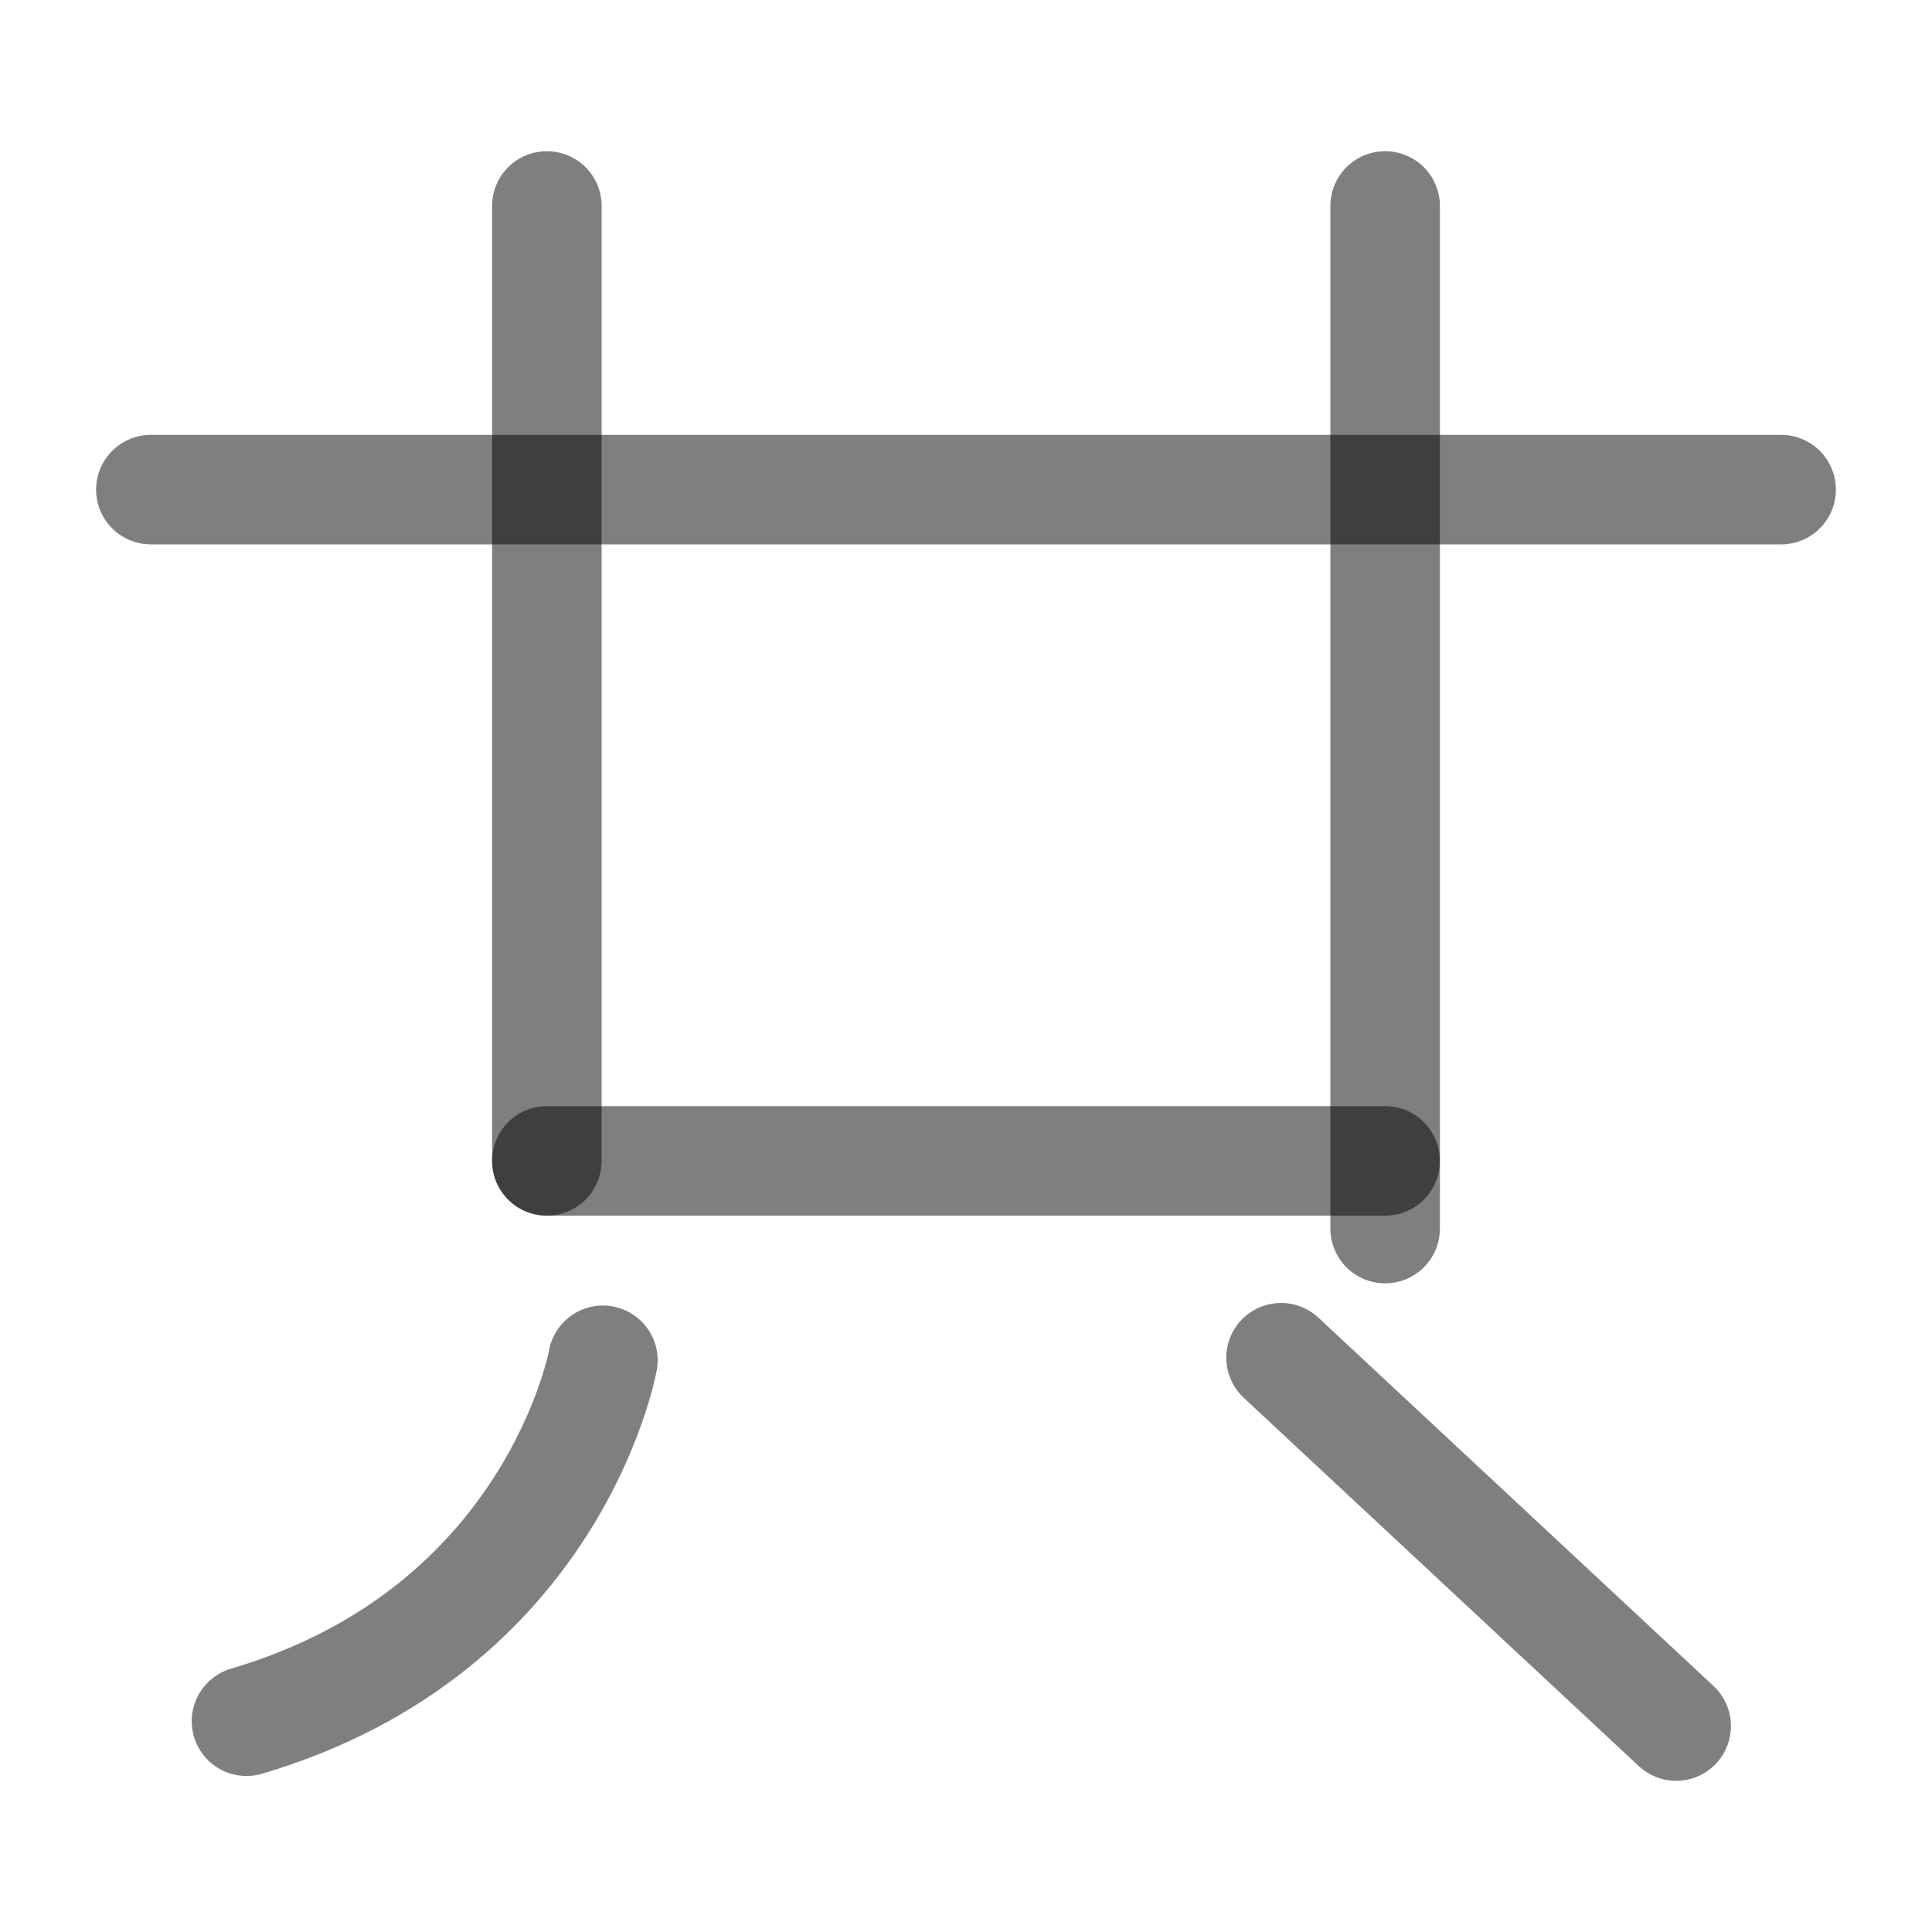
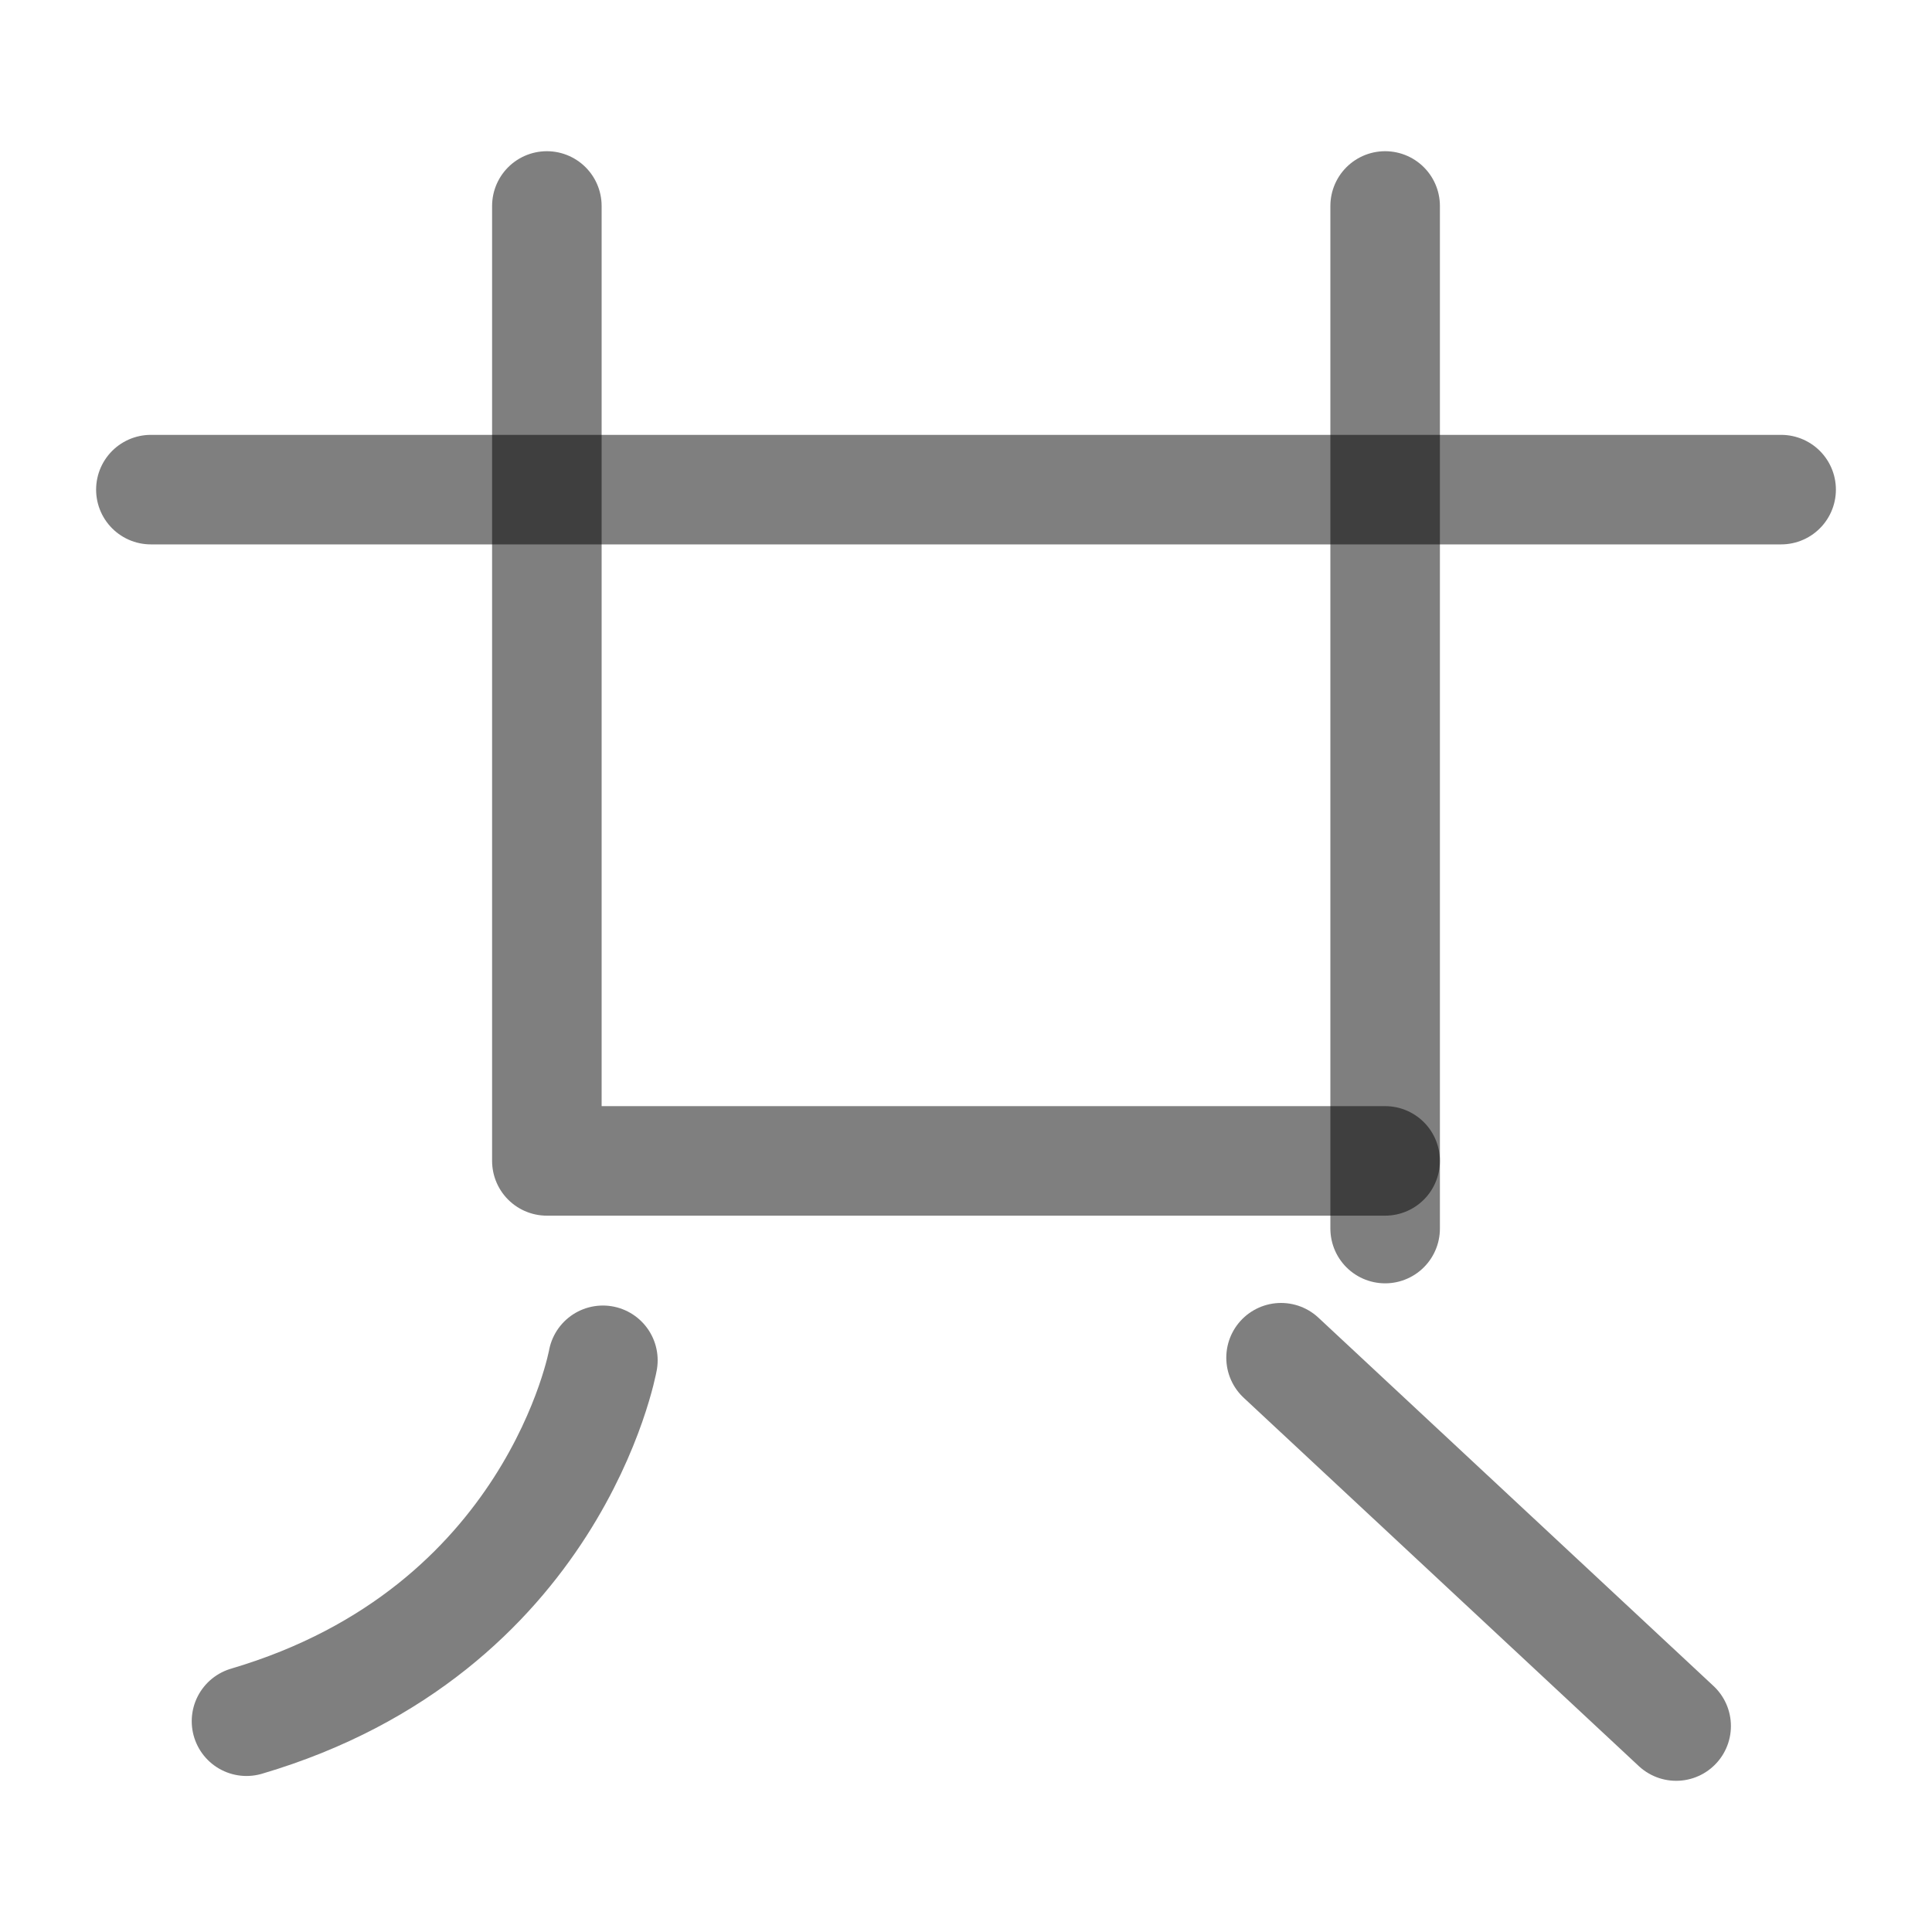
<svg xmlns="http://www.w3.org/2000/svg" width="1000" height="1000" viewBox="0 0 264.583 264.583" version="1.1" id="svg5">
  <defs id="defs2" />
-   <path style="fill:#000000;fill-opacity:1;stroke:#000000;stroke-width:15;stroke-linecap:round;stroke-linejoin:round;stroke-dasharray:none;stroke-opacity:0.5" d="M 74.891,158.982 H 189.692" id="path2457" />
-   <path style="fill:#000000;fill-opacity:1;stroke:#000000;stroke-width:15;stroke-linecap:round;stroke-linejoin:round;stroke-dasharray:none;stroke-opacity:0.5" d="M 74.891,158.982 V 28.207" id="path2461" />
+   <path style="fill:none;fill-opacity:1;stroke:#000000;stroke-width:15;stroke-linecap:round;stroke-linejoin:round;stroke-dasharray:none;stroke-opacity:0.5" d="M 189.692,158.982 H 74.891 L 74.891,28.207" id="path2457" />
  <path style="fill:#000000;fill-opacity:1;stroke:#000000;stroke-width:15;stroke-linecap:round;stroke-linejoin:round;stroke-dasharray:none;stroke-opacity:0.5" d="M 189.692,168.249 V 28.207" id="path2463" />
  <path style="fill:#000000;fill-opacity:1;stroke:#000000;stroke-width:15;stroke-linecap:round;stroke-linejoin:round;stroke-dasharray:none;stroke-opacity:0.5" d="M 243.922,67.053 H 20.662" id="path2425-5" />
  <path style="fill:none;stroke:#000000;stroke-width:15;stroke-linecap:round;stroke-linejoin:round;stroke-dasharray:none;stroke-opacity:0.5" d="m 82.565,186.29 c 0,0 -6.624,36.984 -48.808,49.426" id="path40720" />
  <path style="fill:none;stroke:#000000;stroke-width:15;stroke-linecap:round;stroke-linejoin:round;stroke-dasharray:none;stroke-opacity:0.5" d="M 229.545,236.377 175.437,185.936" id="path40722" />
</svg>
